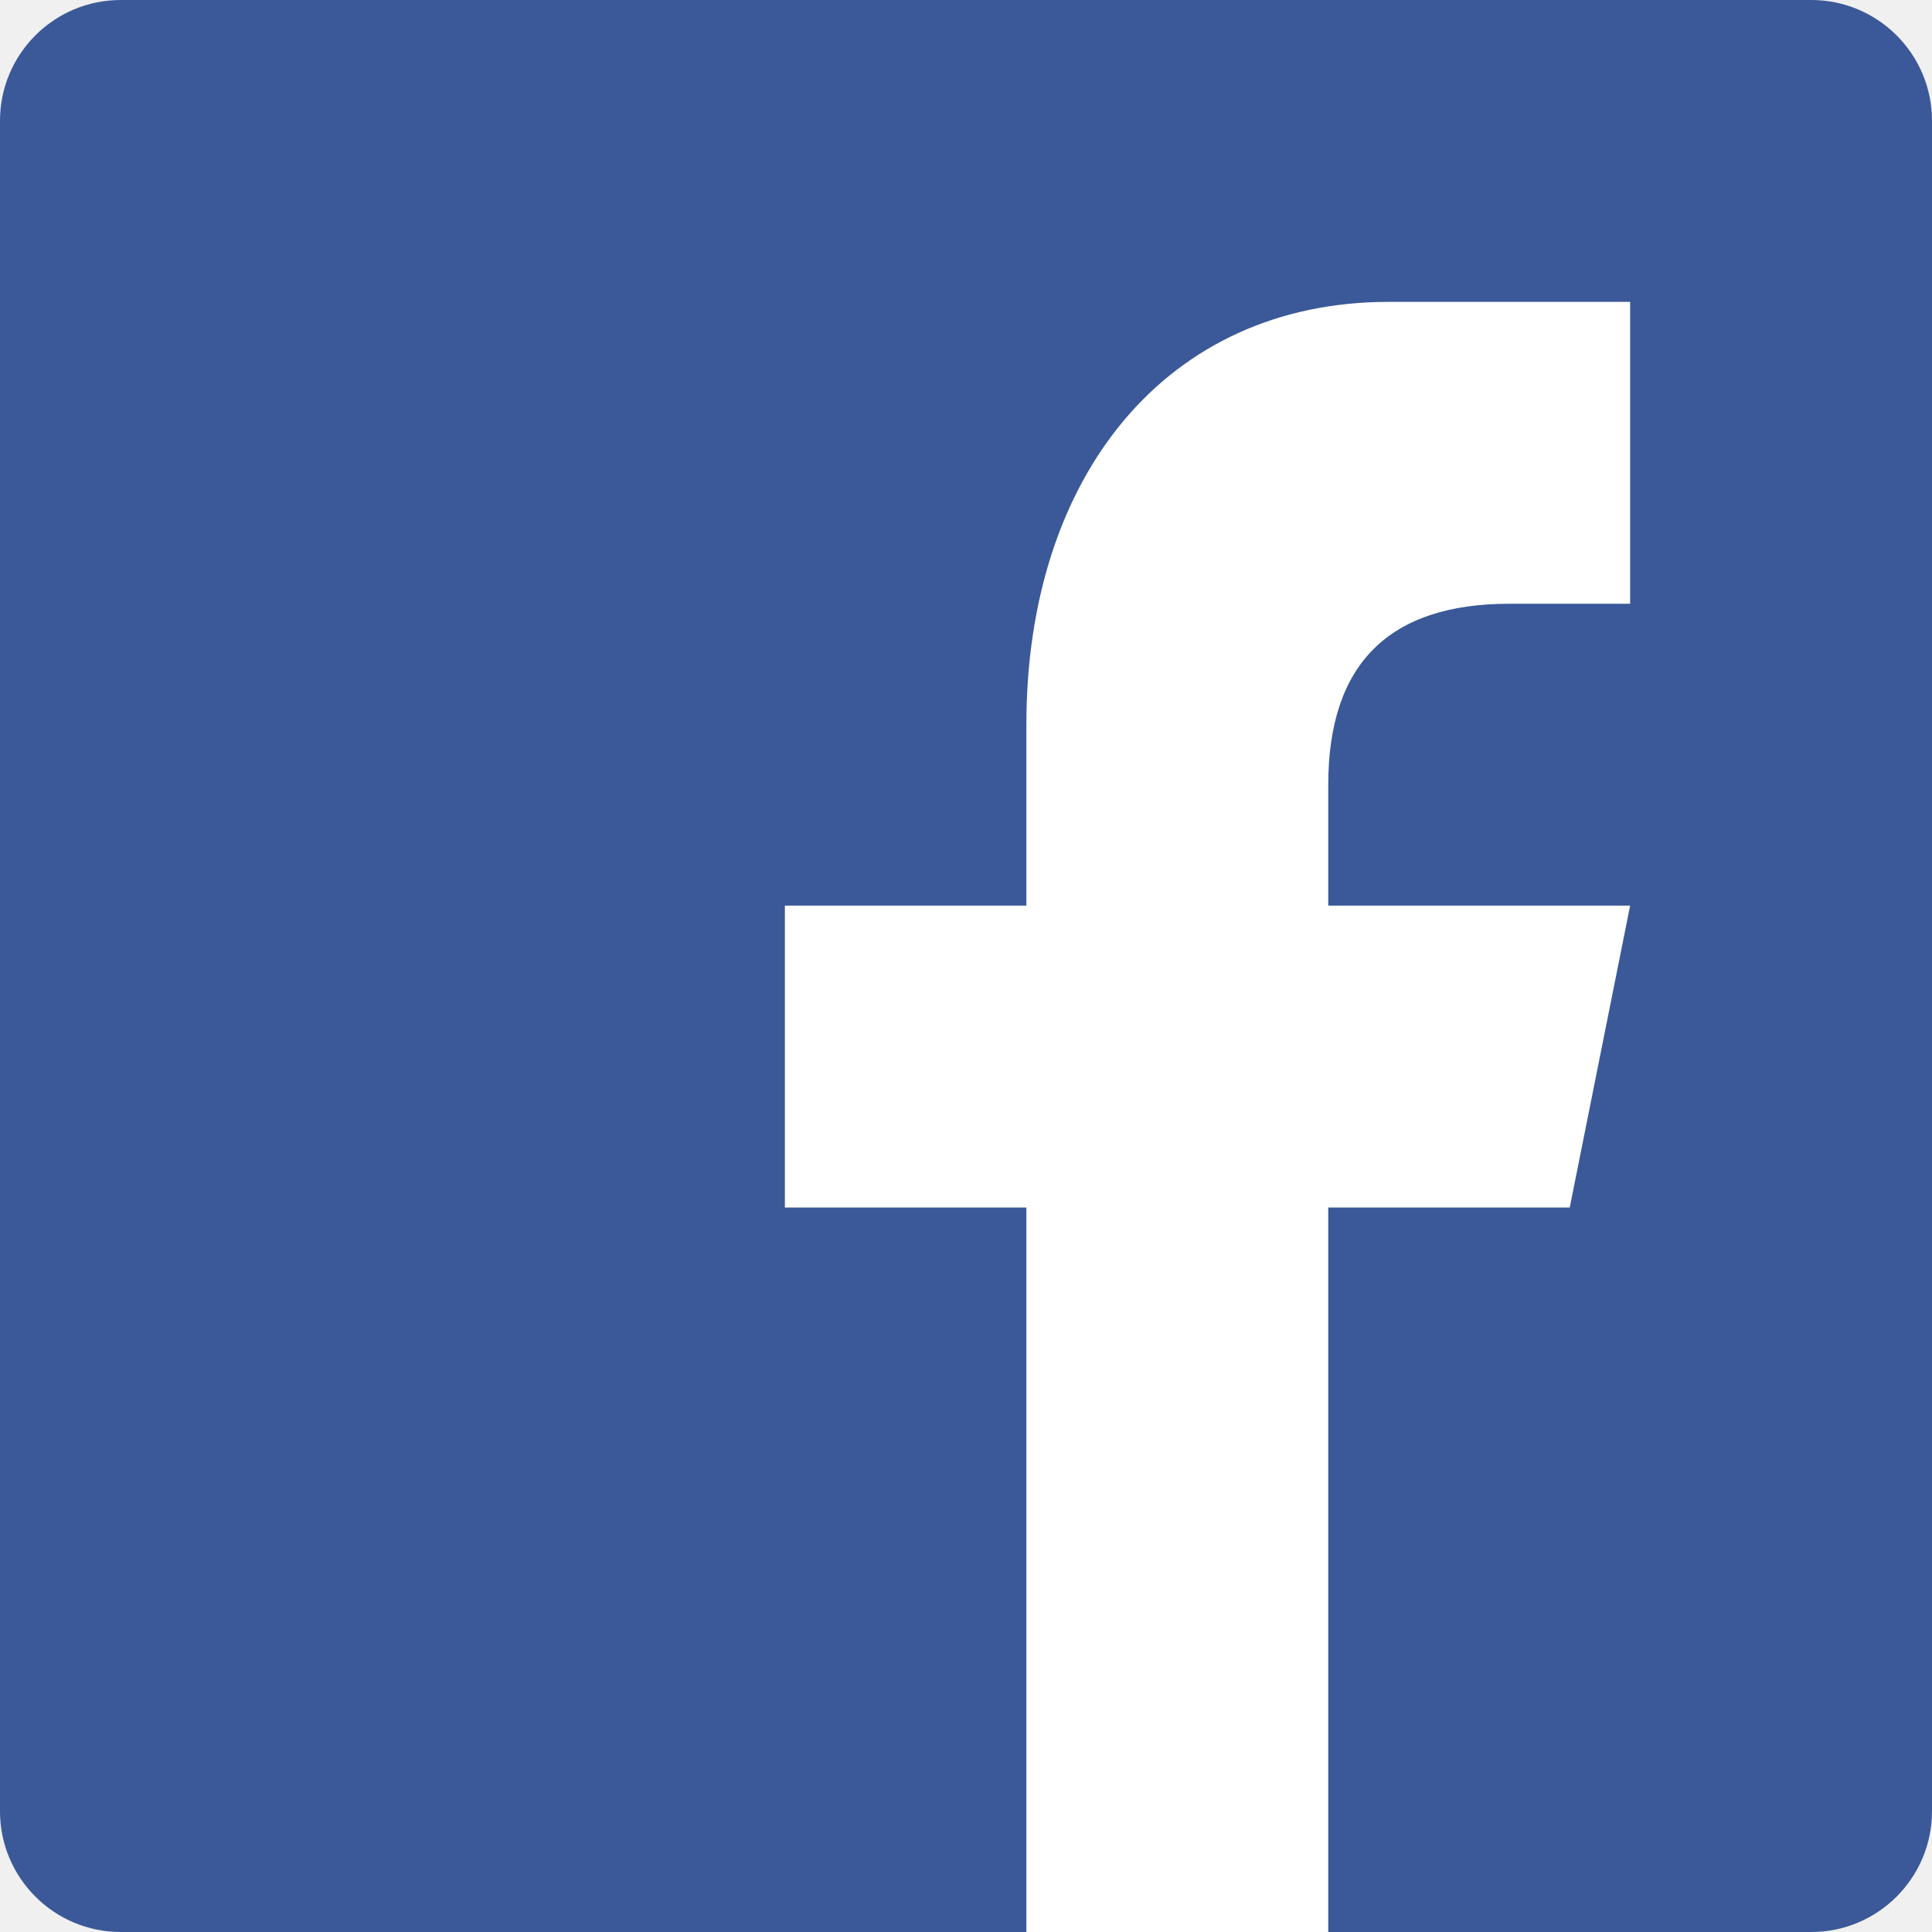
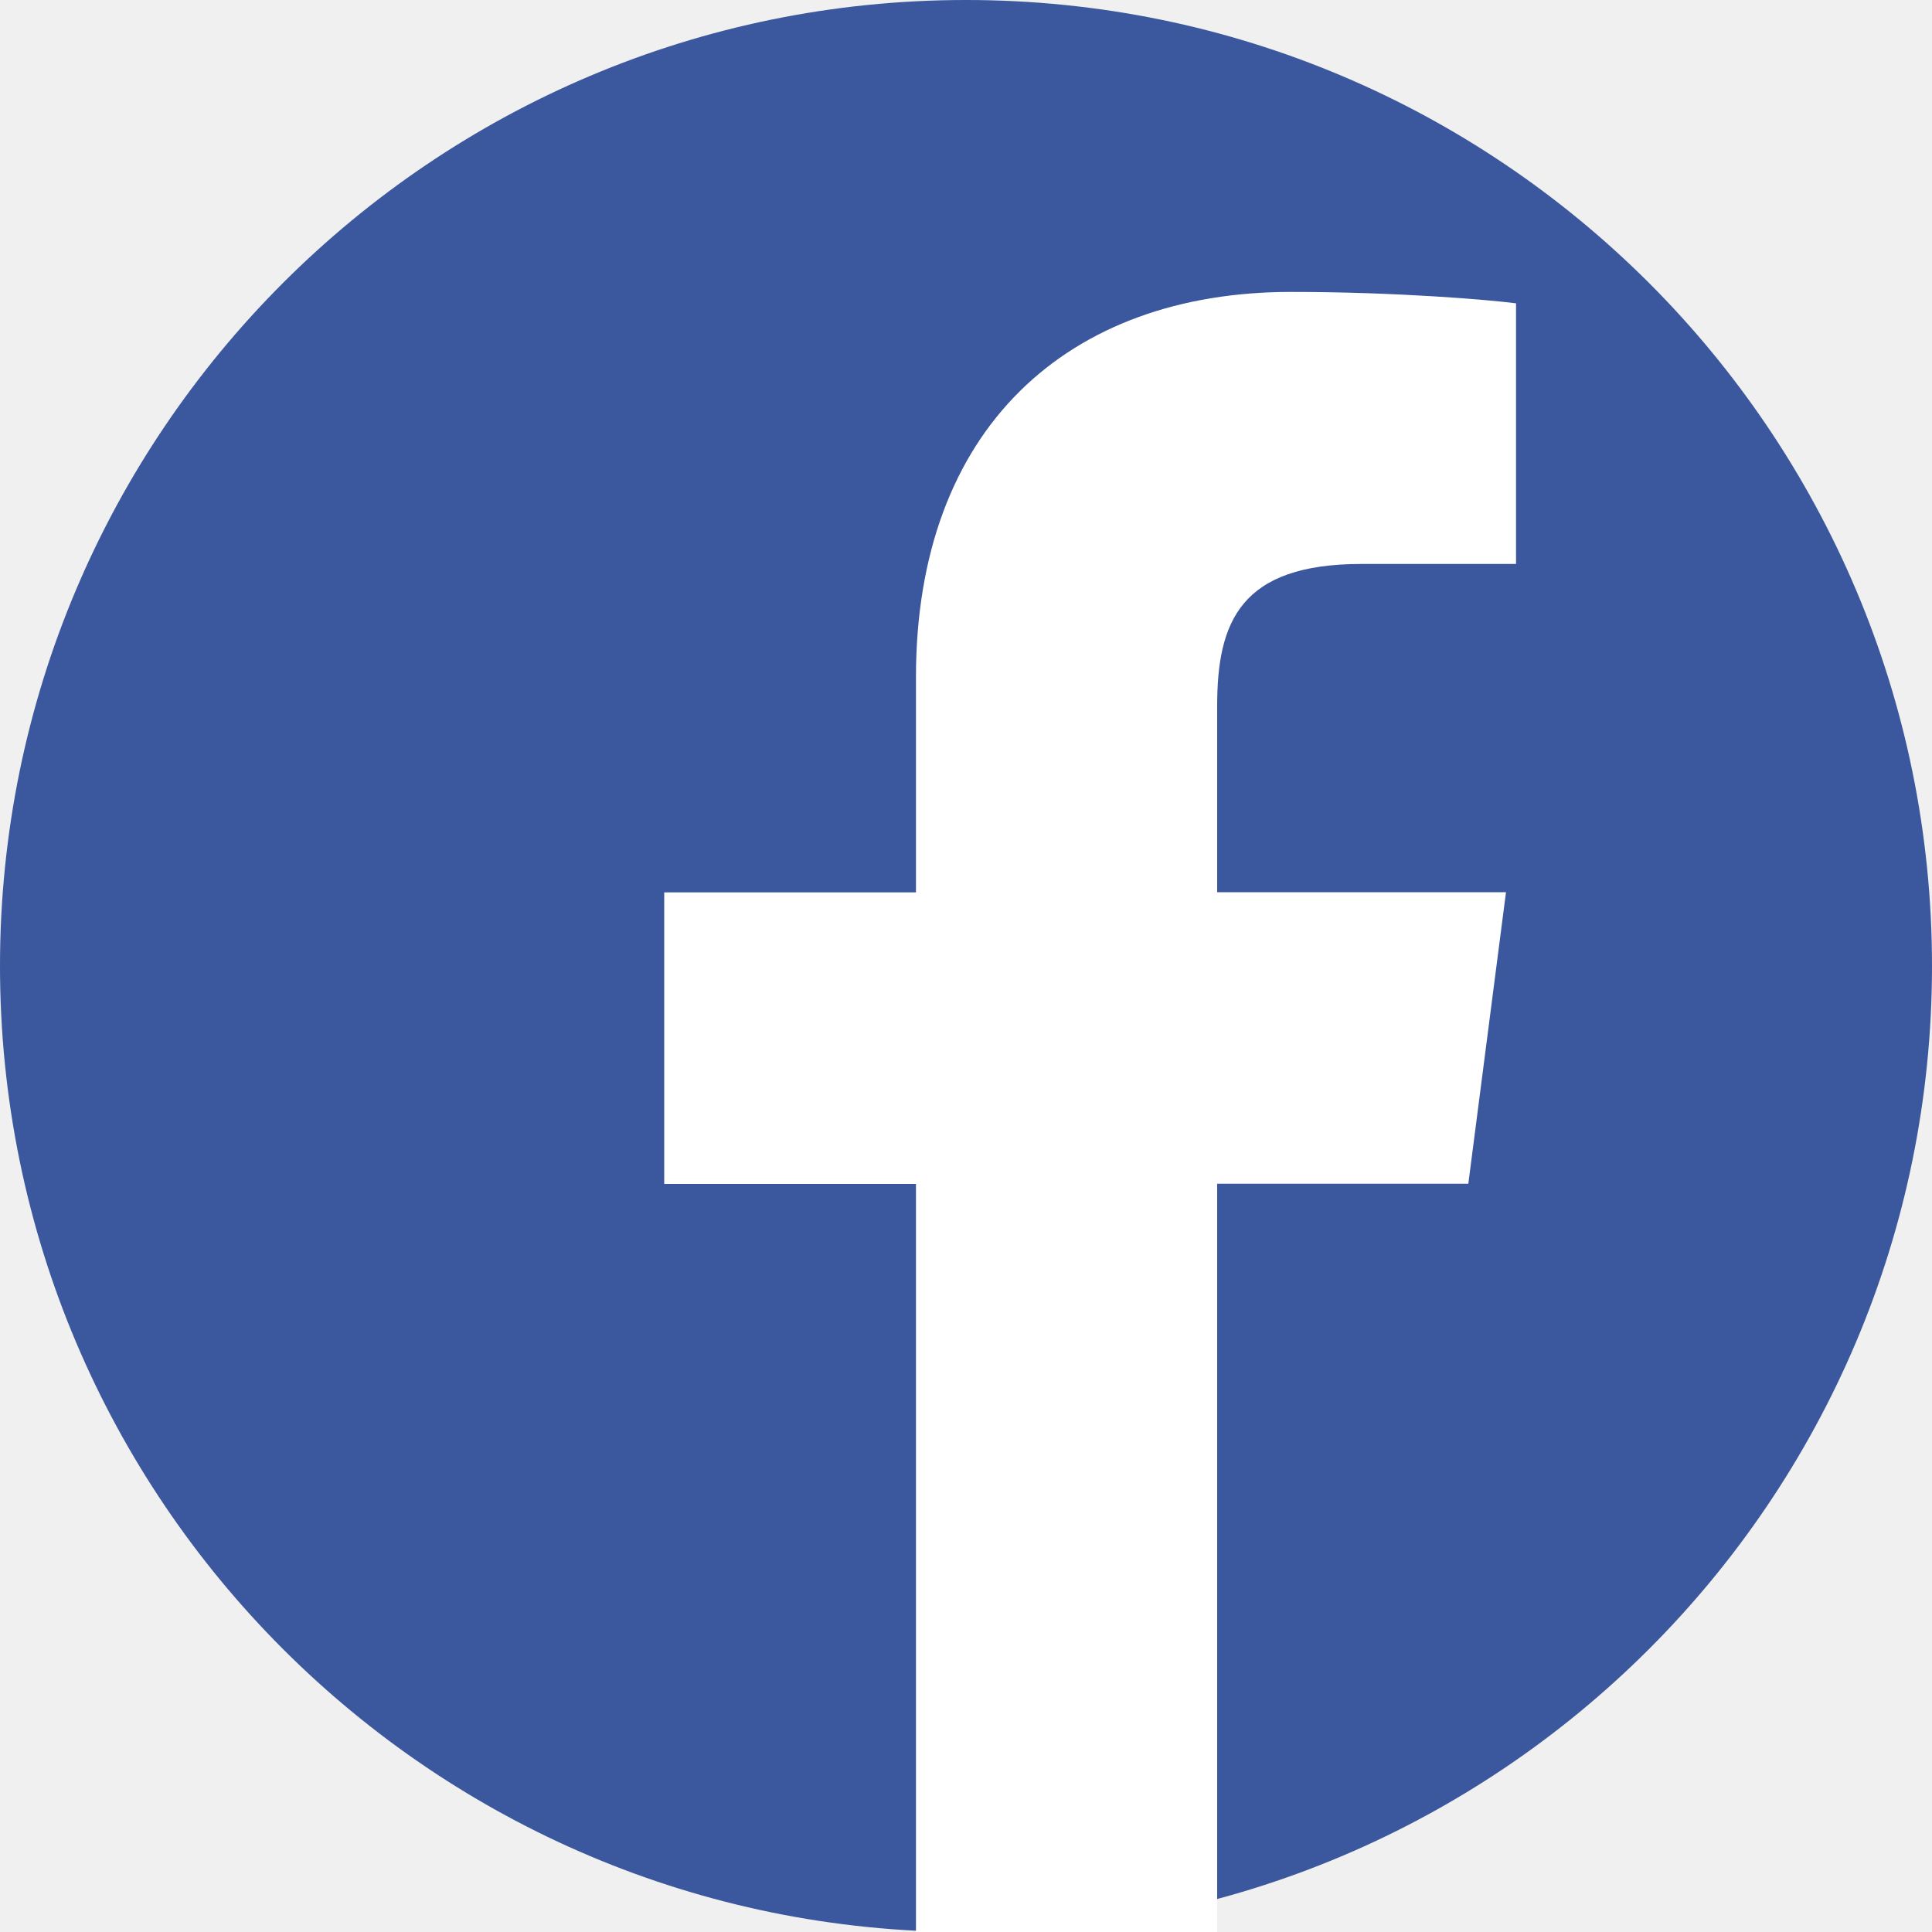
- <svg xmlns="http://www.w3.org/2000/svg" enable-background="new 0 0 32 32" height="32px" id="Layer_1" version="1.0" viewBox="0 0 32 32" width="32px" xml:space="preserve">
+ <svg xmlns="http://www.w3.org/2000/svg" id="Layer_1" style="enable-background:new 0 0 1000 1000;" version="1.1" viewBox="0 0 1000 1000" xml:space="preserve">
+   <style type="text/css">
+ 	.st0{fill:#3B579D;}
+ 	.st1{fill:#FFFFFF;}
+ </style>
  <g>
-     <path d="M32,30c0,1.104-0.896,2-2,2H2c-1.104,0-2-0.896-2-2V2c0-1.104,0.896-2,2-2h28c1.104,0,2,0.896,2,2V30z" fill="#3B5998" />
-     <path d="M22,32V20h4l1-5h-5v-2c0-2,1.002-3,3-3h2V5c-1,0-2.24,0-4,0c-3.675,0-6,2.881-6,7v3h-4v5h4v12H22z" fill="#FFFFFF" id="f" />
+     <path class="st0" d="M500,1000L500,1000C223.9,1000,0,776.1,0,500v0C0,223.9,223.9,0,500,0h0c276.1,0,500,223.9,500,500v0   C1000,776.1,776.1,1000,500,1000z" />
+     <path class="st1" d="M630,1000V612.7h130l19.5-150.9H630v-96.4c0-43.7,12.1-73.5,74.8-73.5l79.9,0V157   c-13.8-1.8-61.3-5.9-116.5-5.9c-115.2,0-194.1,70.3-194.1,199.5v111.3H343.8v150.9h130.3V1000H630z" id="f" />
  </g>
-   <g />
-   <g />
-   <g />
-   <g />
-   <g />
-   <g />
</svg>
